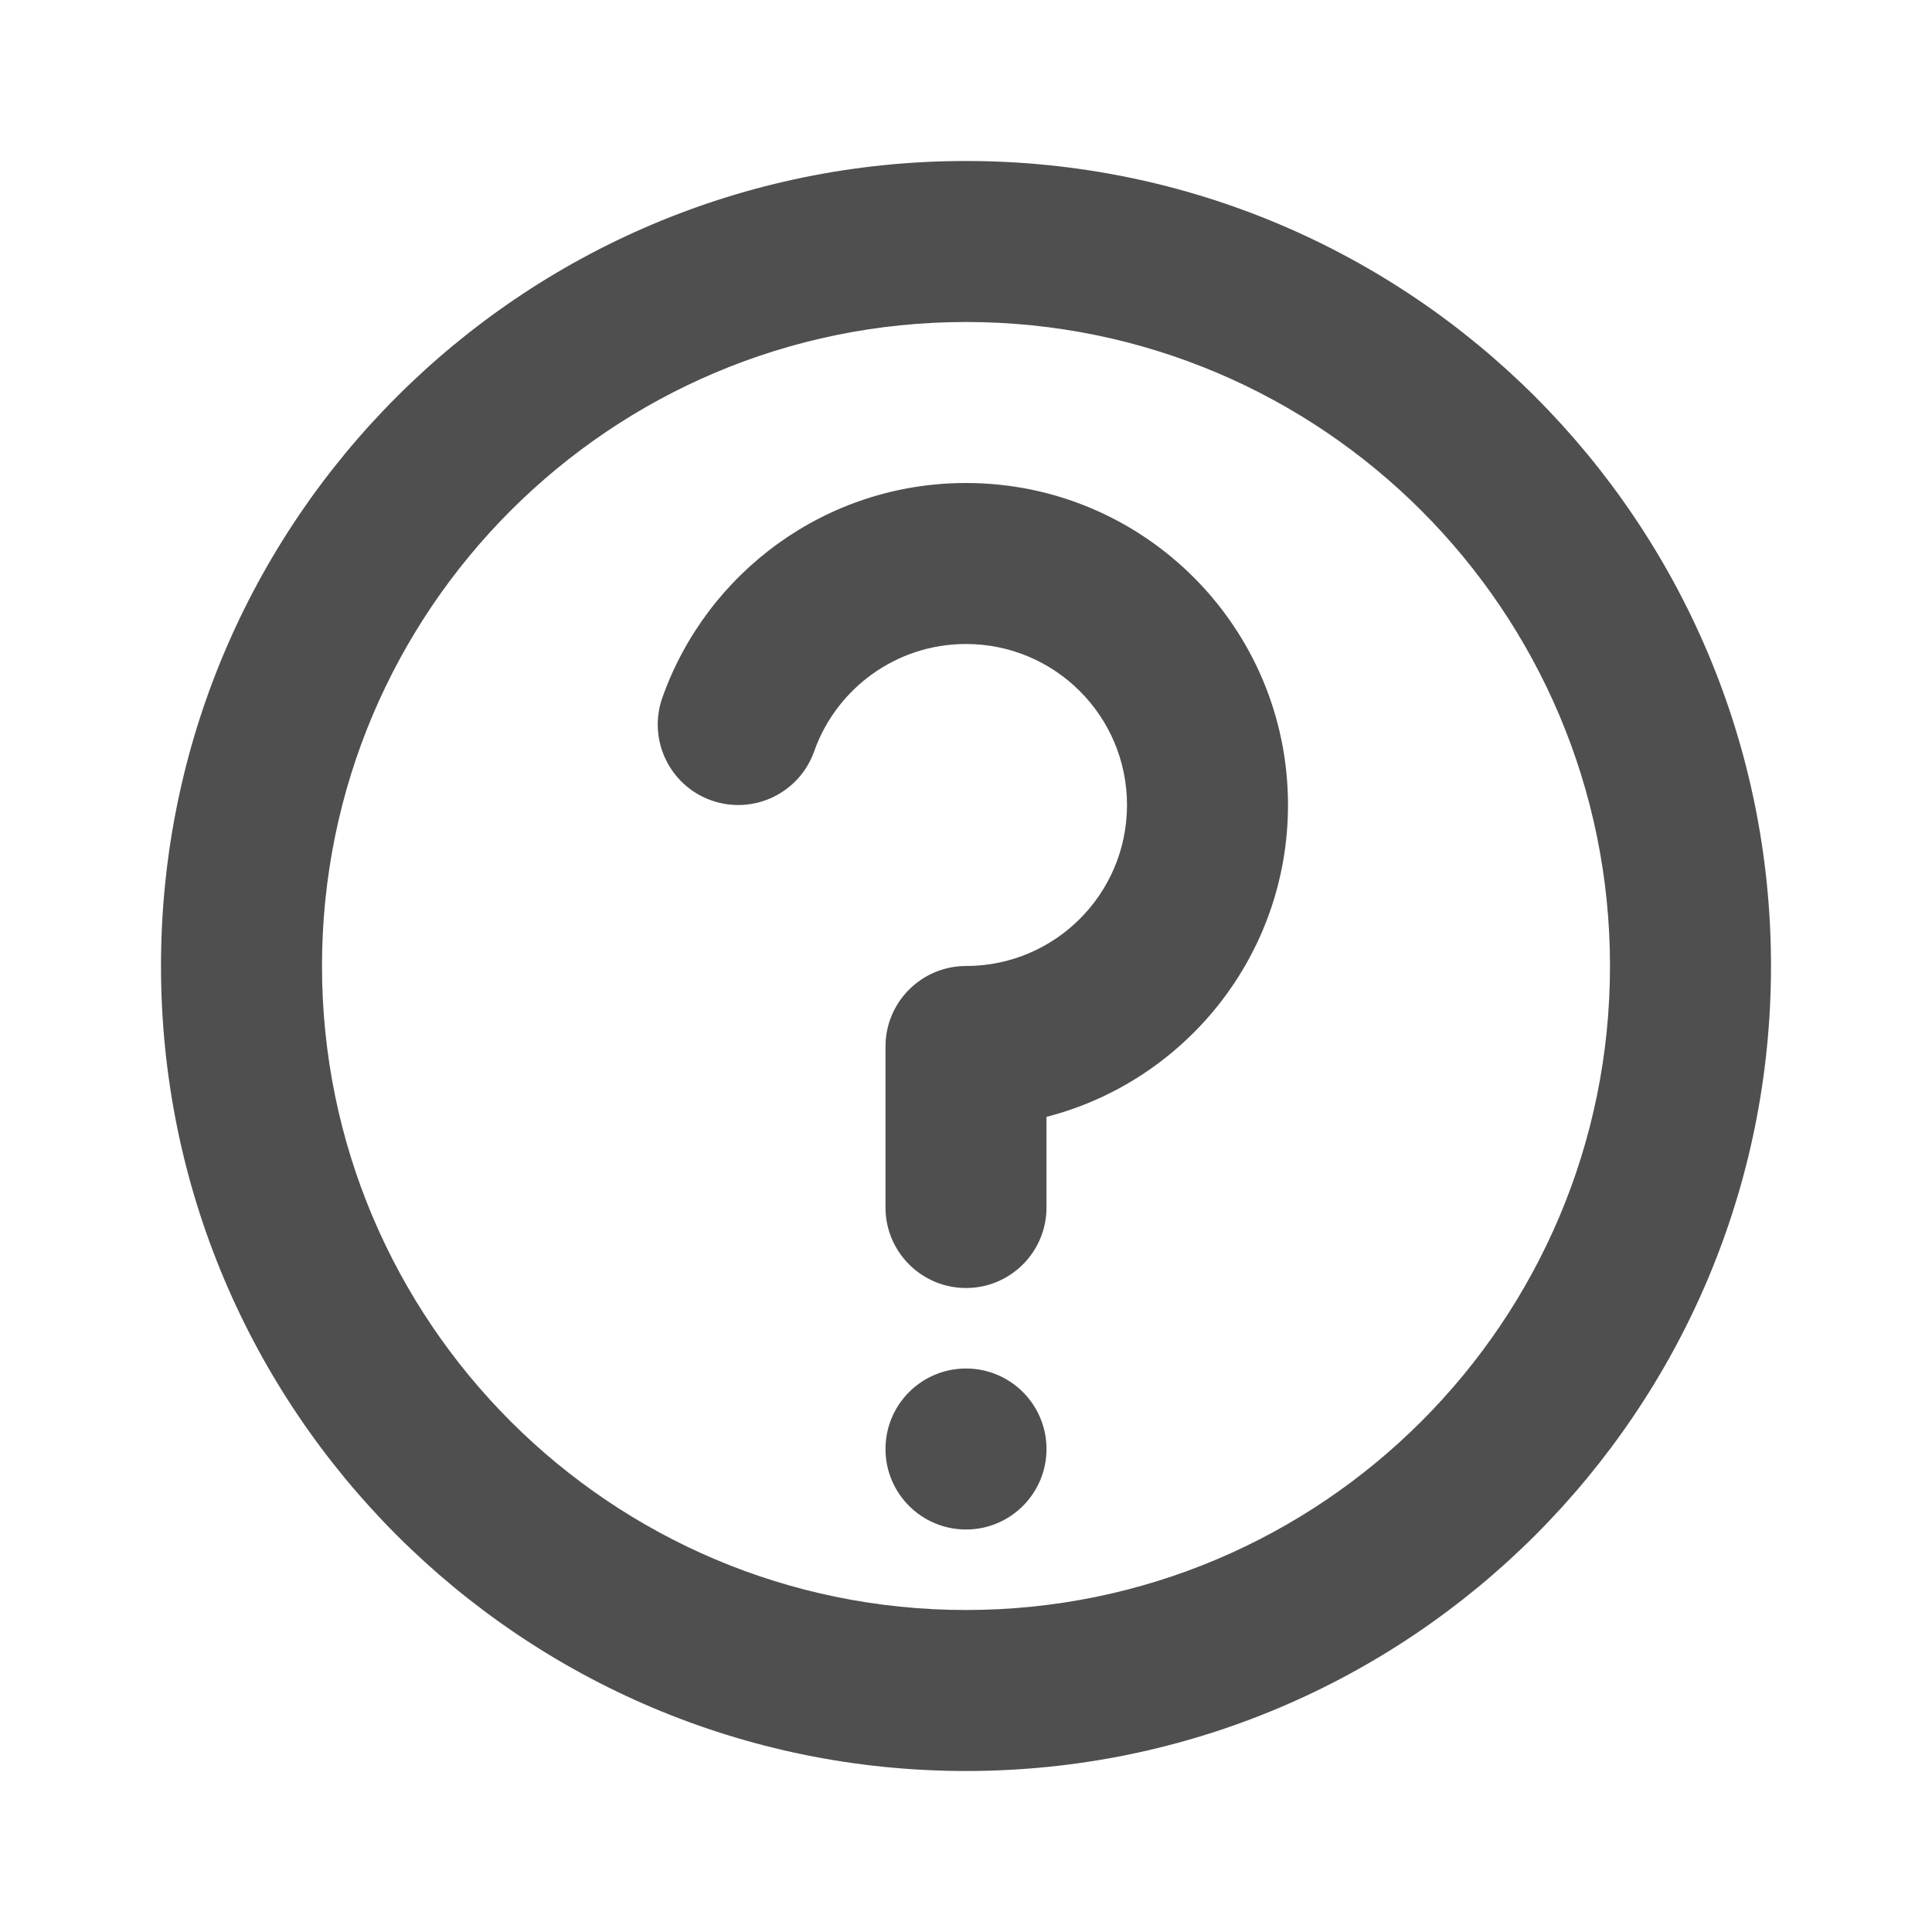
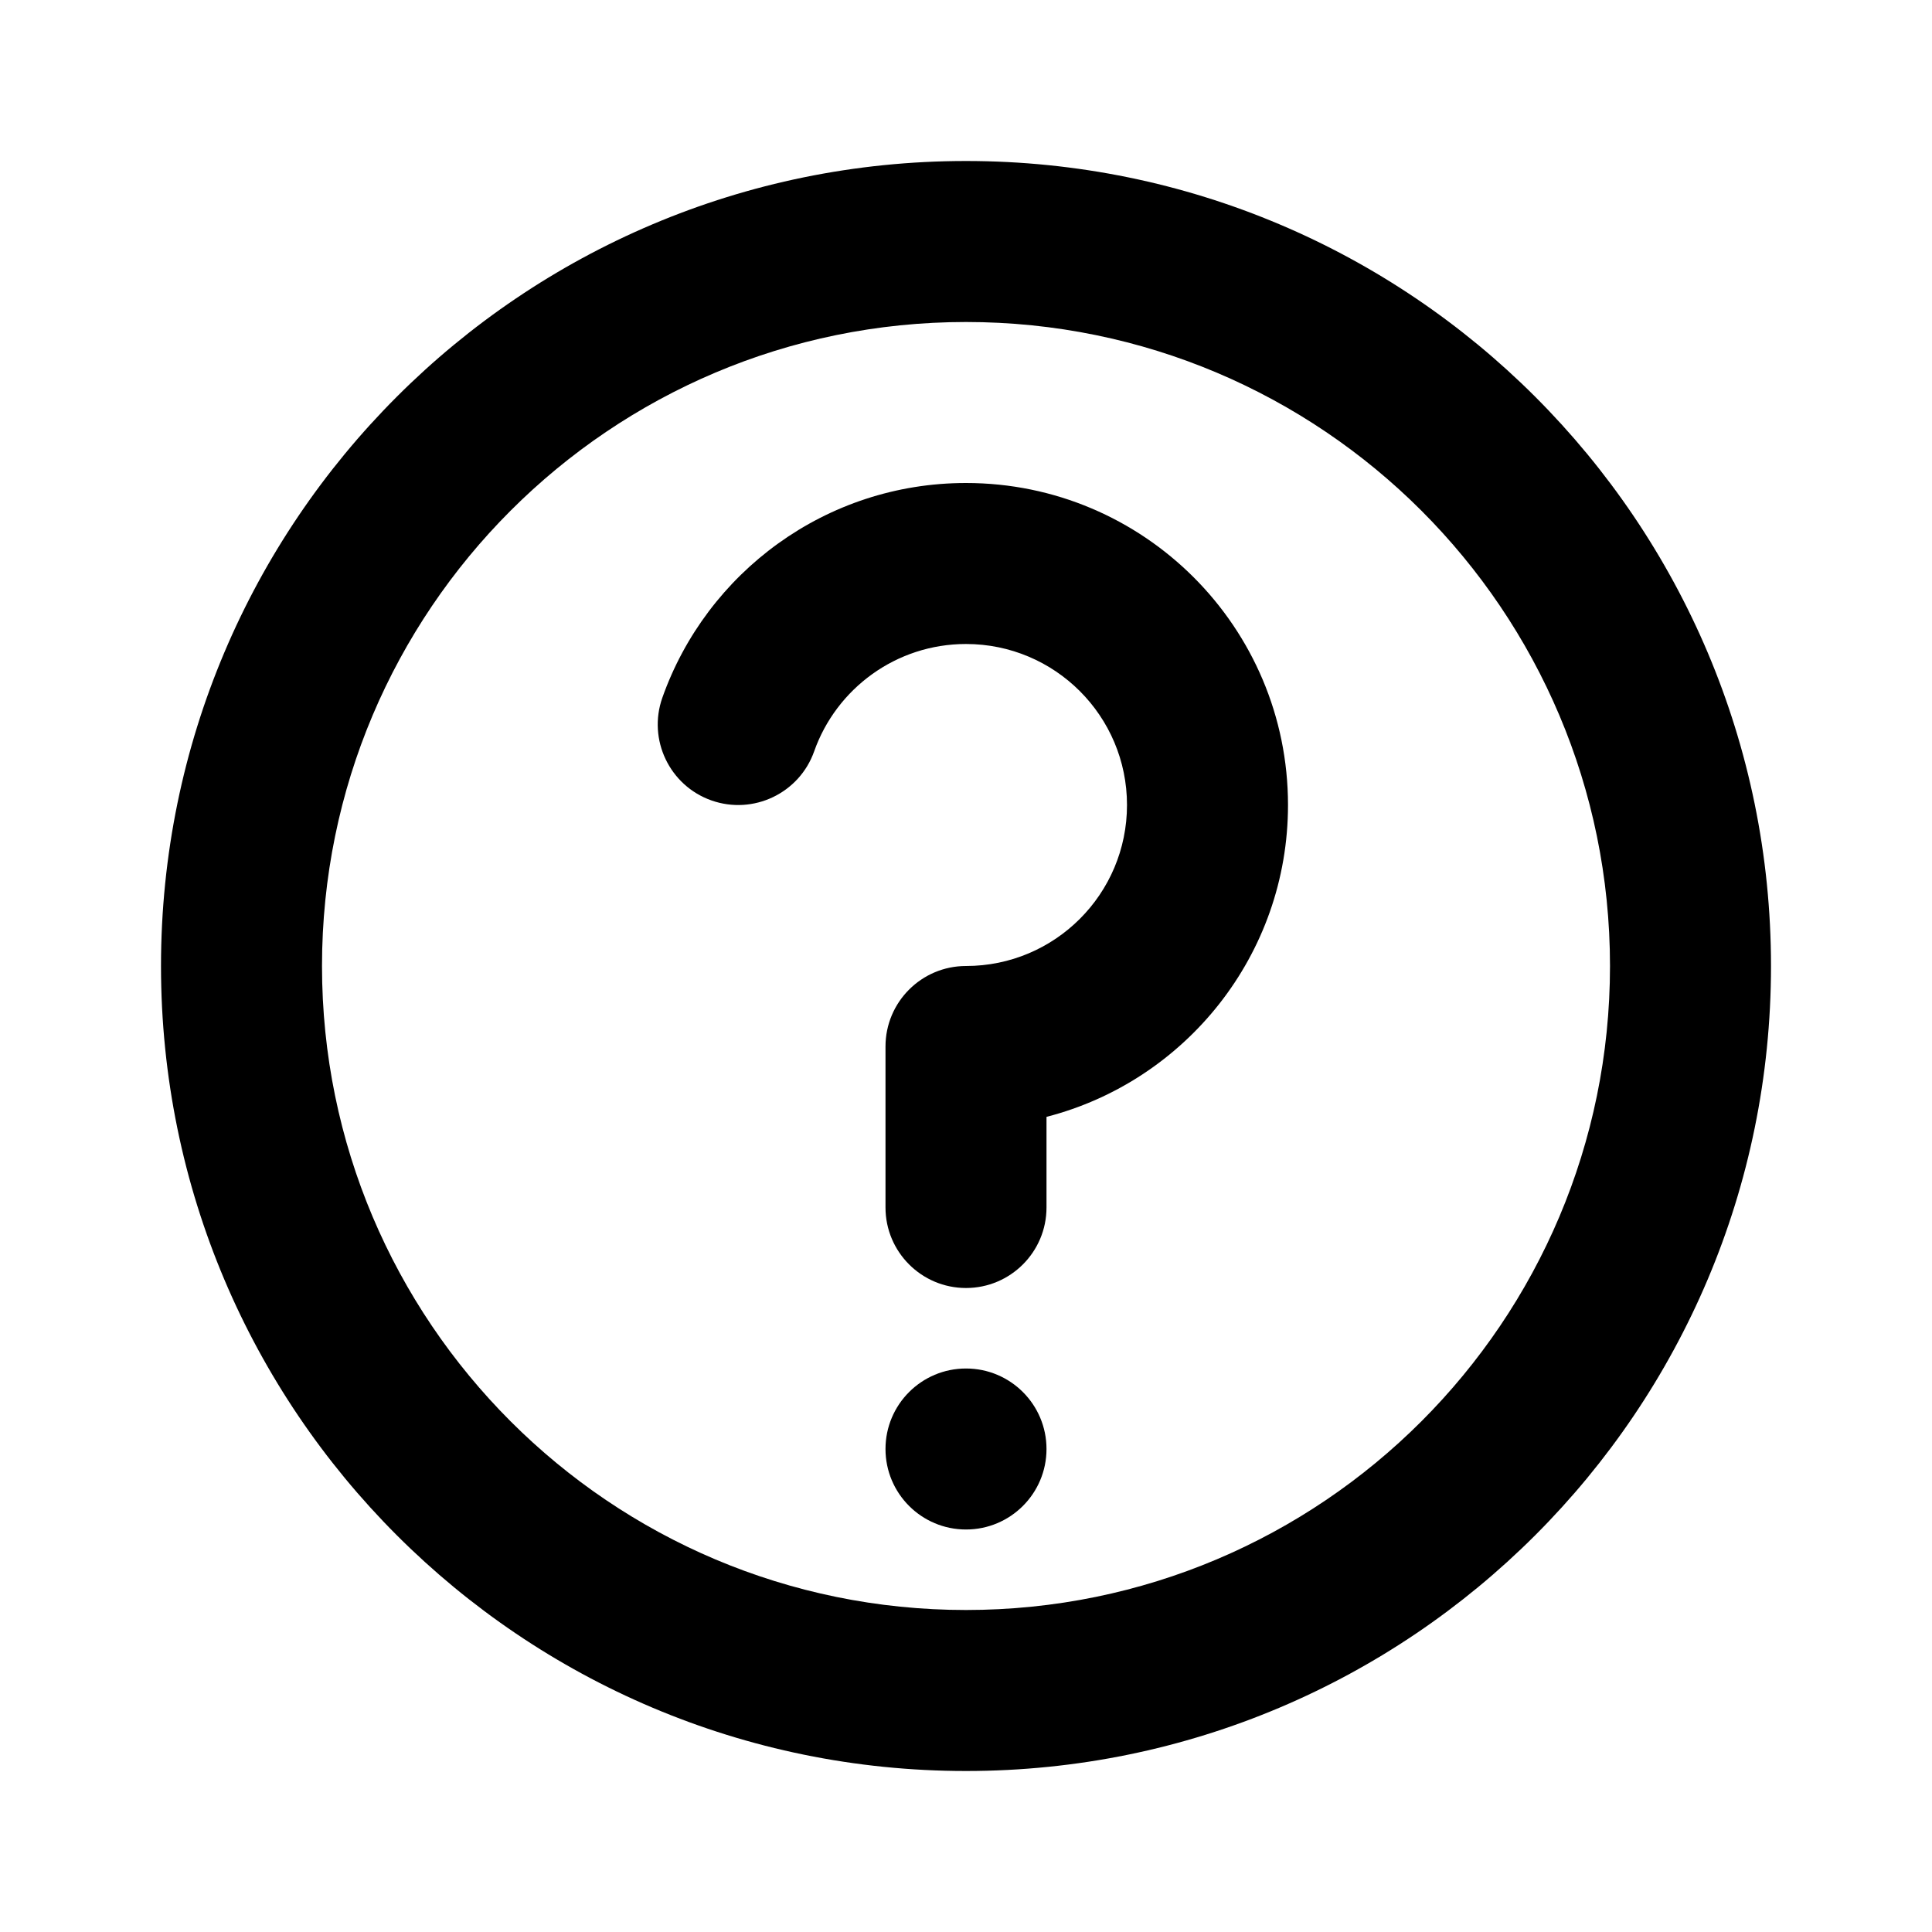
<svg xmlns="http://www.w3.org/2000/svg" width="24" height="24" viewBox="0 0 24 24" fill="none">
-   <path fill-rule="evenodd" clip-rule="evenodd" d="M12 20C16.418 20 20 16.418 20 12C20 7.582 16.418 4 12 4C7.582 4 4 7.582 4 12C4 16.418 7.582 20 12 20ZM12 22C17.523 22 22 17.523 22 12C22 6.477 17.523 2 12 2C6.477 2 2 6.477 2 12C2 17.523 6.477 22 12 22Z" fill="#4F4F4F" />
-   <circle cx="12" cy="18" r="1" fill="#4F4F4F" />
-   <path fill-rule="evenodd" clip-rule="evenodd" d="M12 8C11.131 8 10.389 8.555 10.114 9.333C9.93 9.854 9.358 10.127 8.837 9.943C8.317 9.759 8.044 9.187 8.228 8.667C8.777 7.115 10.257 6 12 6C14.209 6 16 7.791 16 10C16 11.864 14.725 13.43 13 13.874V15C13 15.552 12.552 16 12 16C11.448 16 11 15.552 11 15V13C11 12.448 11.448 12 12 12C13.105 12 14 11.105 14 10C14 8.895 13.105 8 12 8Z" fill="#4F4F4F" />
+   <path fill-rule="evenodd" clip-rule="evenodd" d="M12 20C16.418 20 20 16.418 20 12C20 7.582 16.418 4 12 4C7.582 4 4 7.582 4 12C4 16.418 7.582 20 12 20ZM12 22C17.523 22 22 17.523 22 12C22 6.477 17.523 2 12 2C6.477 2 2 6.477 2 12C2 17.523 6.477 22 12 22Z" fill="currentColor" />
+   <circle cx="12" cy="18" r="1" fill="currentColor" />
+   <path fill-rule="evenodd" clip-rule="evenodd" d="M12 8C11.131 8 10.389 8.555 10.114 9.333C9.93 9.854 9.358 10.127 8.837 9.943C8.317 9.759 8.044 9.187 8.228 8.667C8.777 7.115 10.257 6 12 6C14.209 6 16 7.791 16 10C16 11.864 14.725 13.43 13 13.874V15C13 15.552 12.552 16 12 16C11.448 16 11 15.552 11 15V13C11 12.448 11.448 12 12 12C13.105 12 14 11.105 14 10C14 8.895 13.105 8 12 8Z" fill="currentColor" />
</svg>
